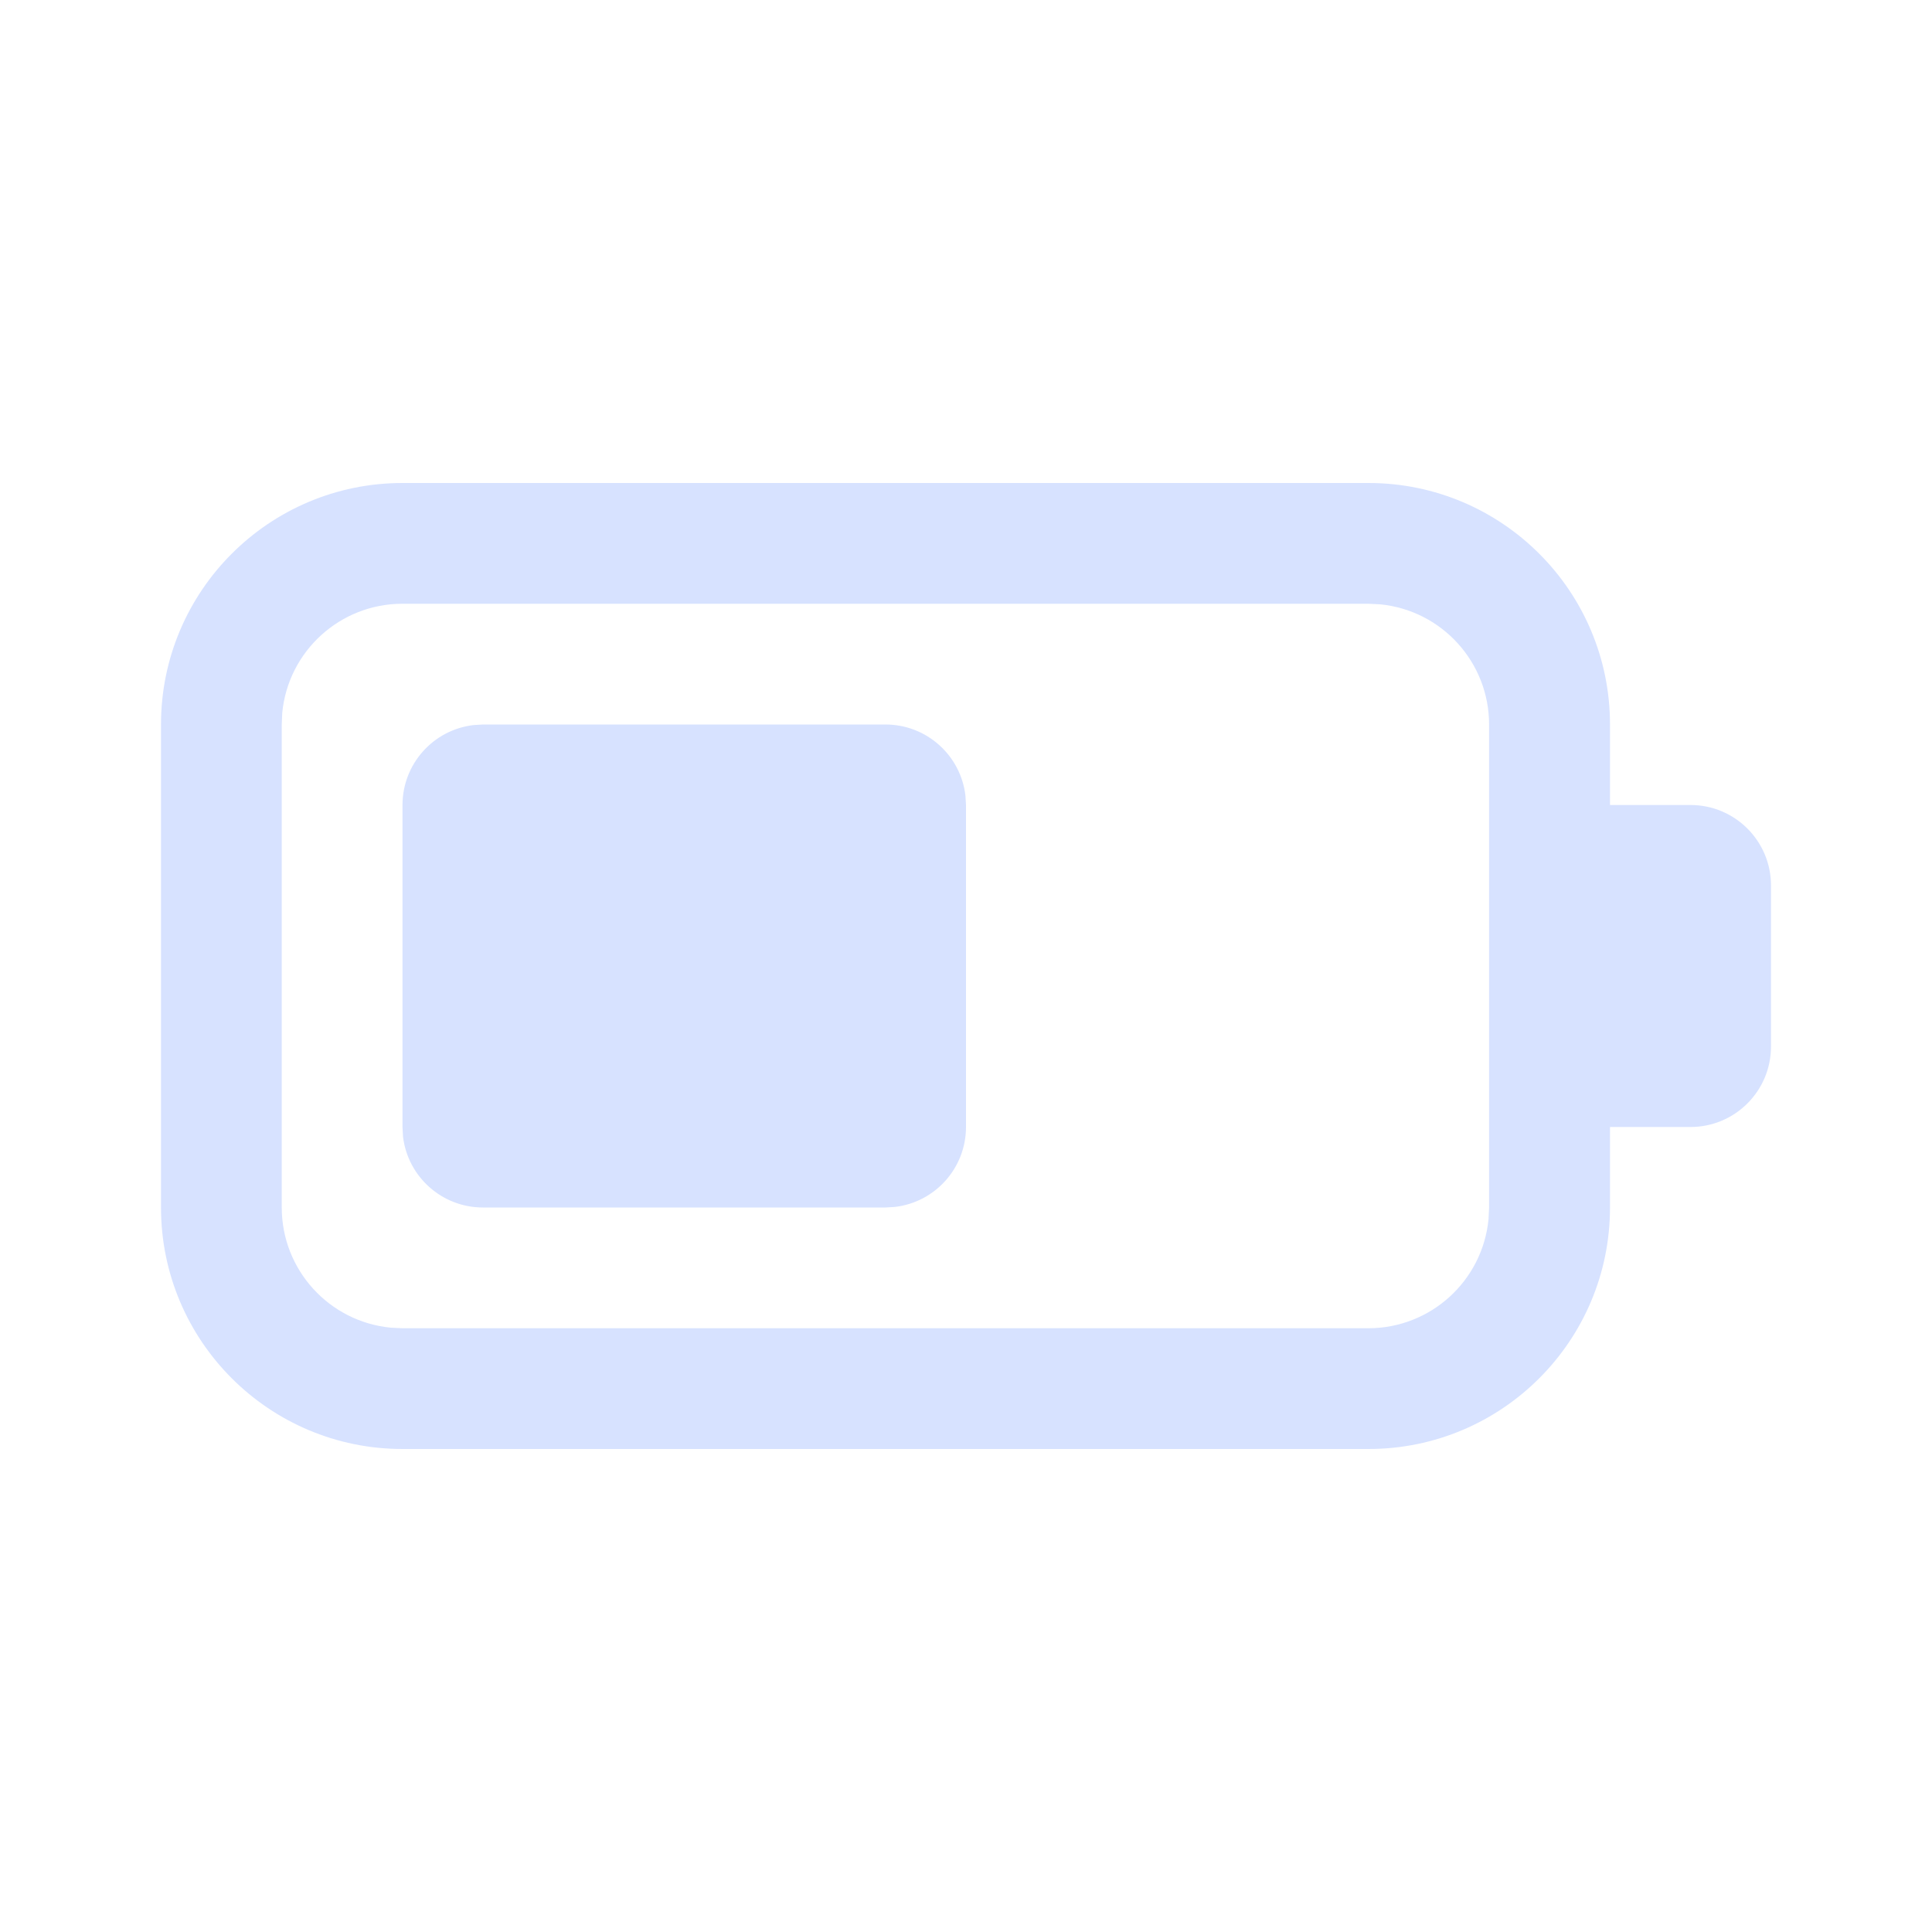
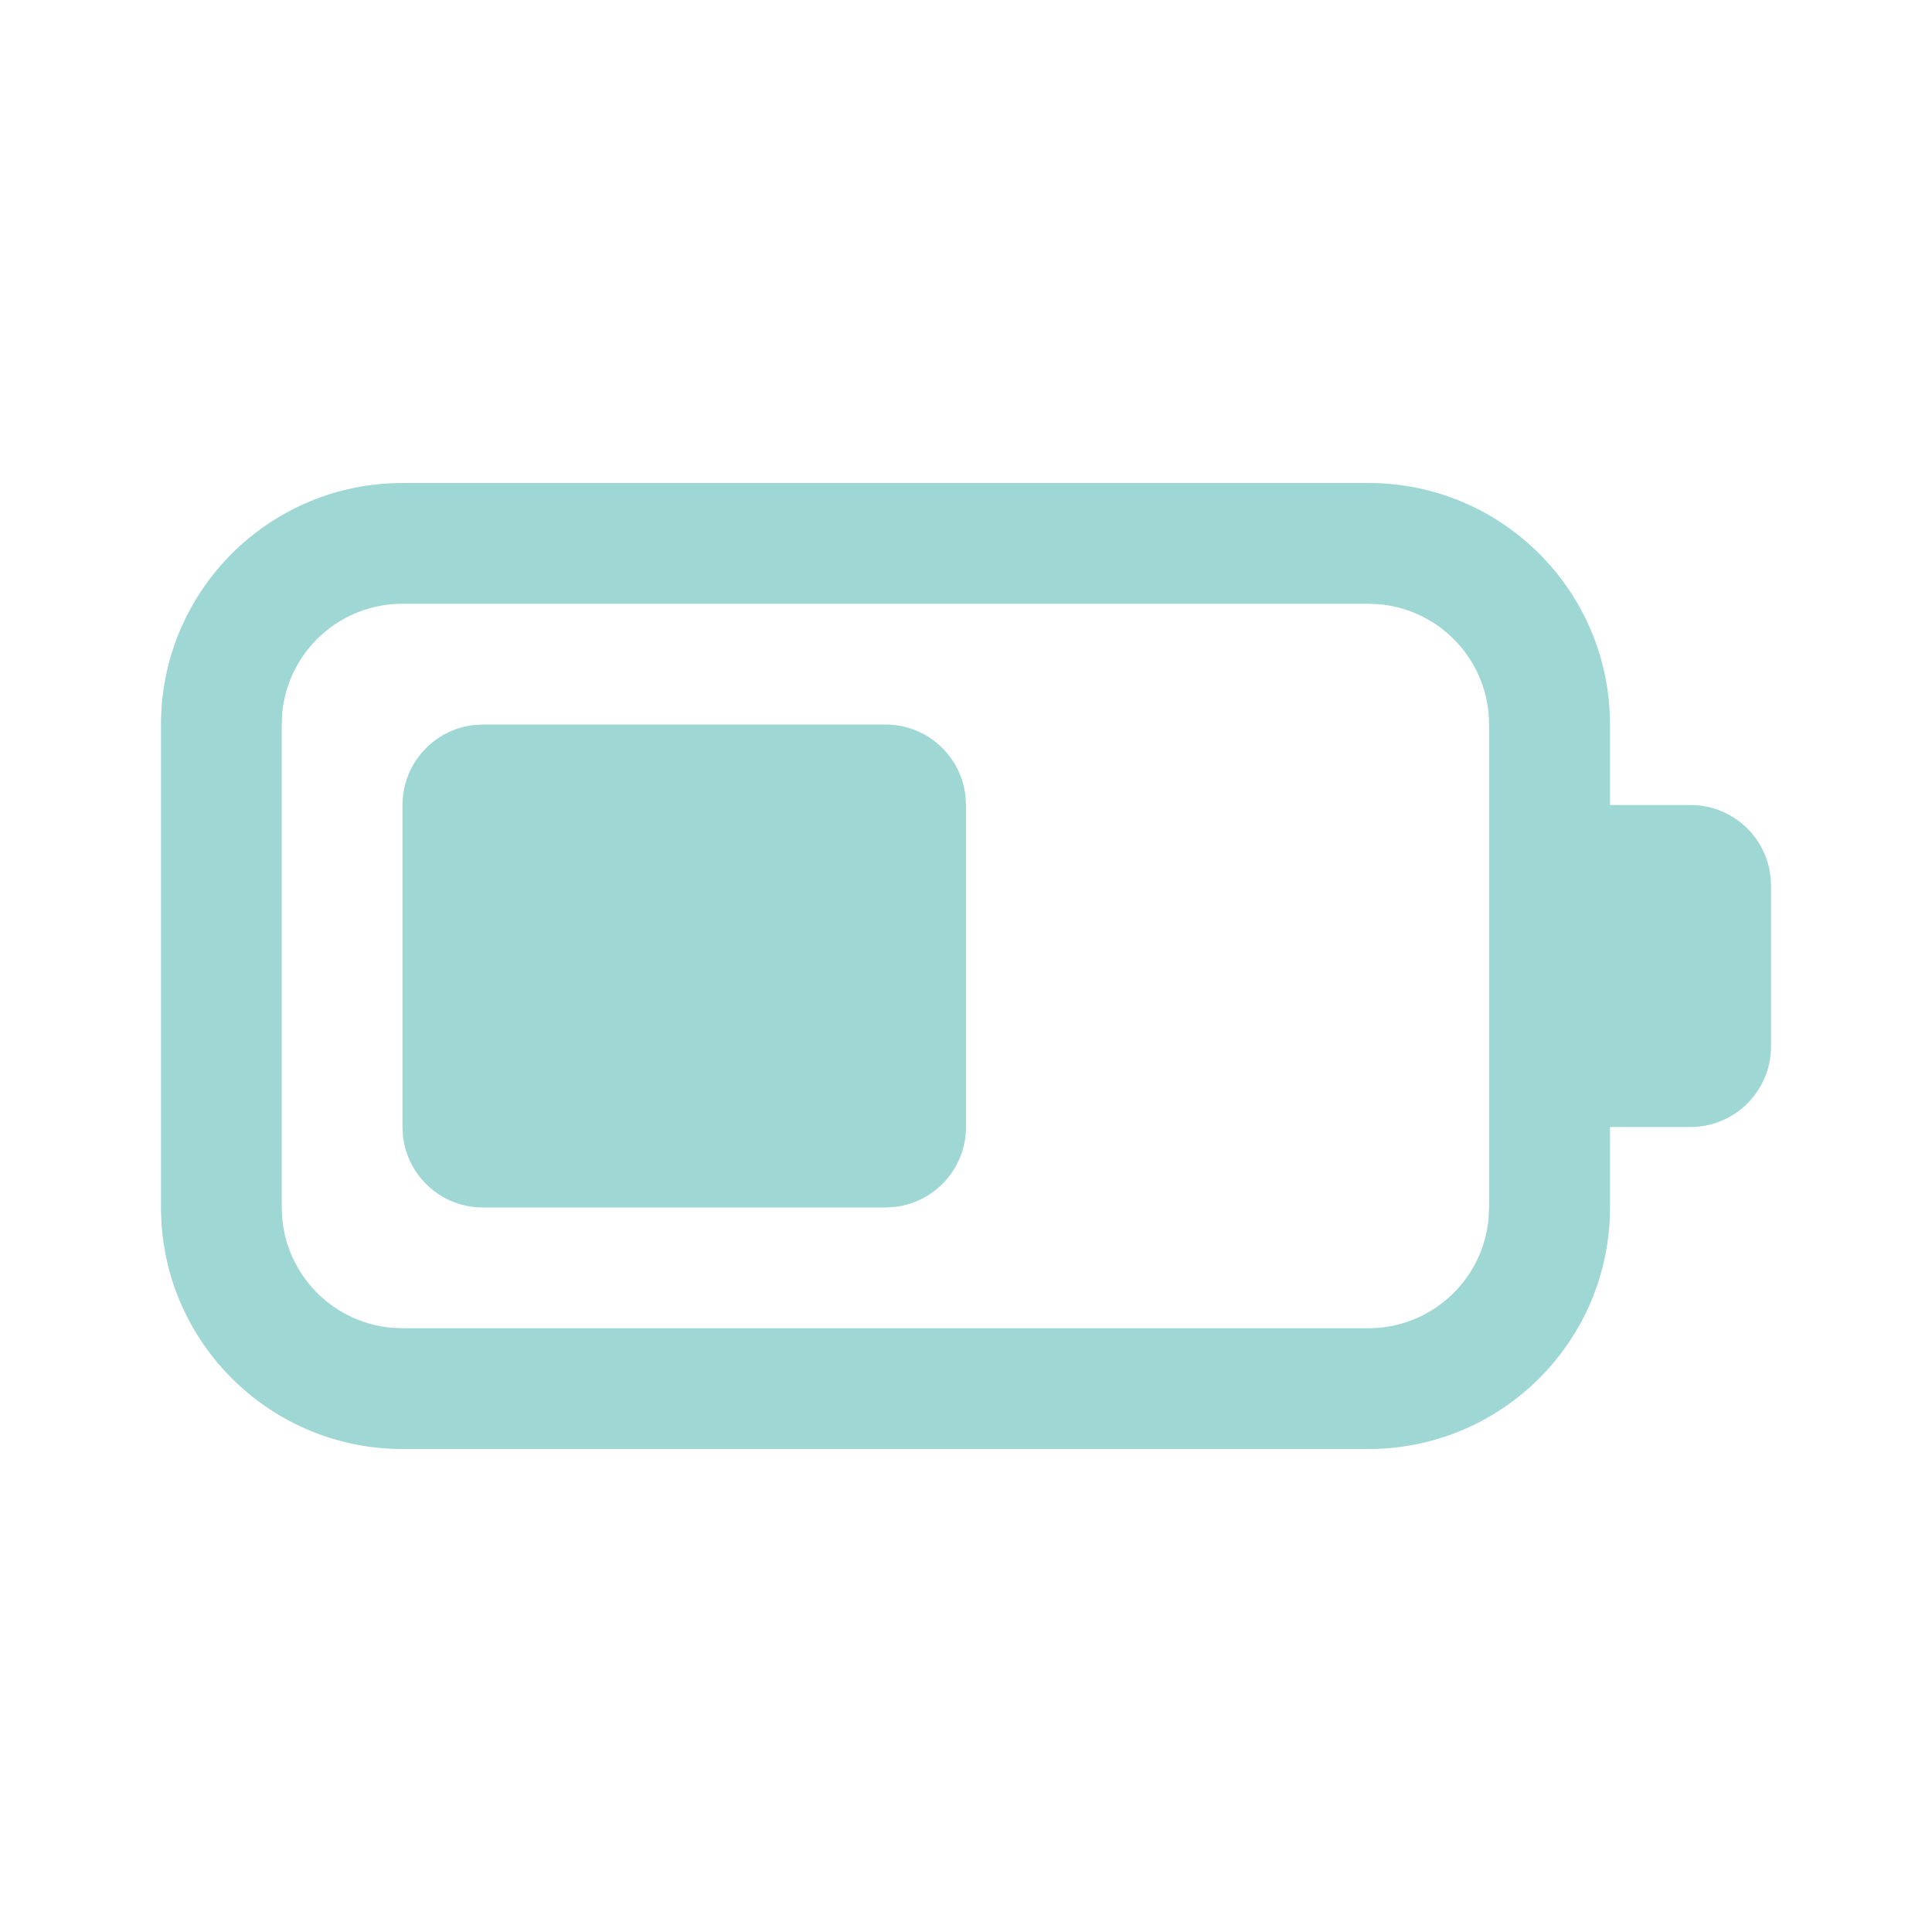
<svg xmlns="http://www.w3.org/2000/svg" width="24" height="24" fill="none" viewBox="0 0 24 24">
-   <path d="M17 6a3 3 0 0 1 3 3v1h1a1 1 0 0 1 1 1v2a1 1 0 0 1-1 1h-1v1a3 3 0 0 1-3 3H5a3 3 0 0 1-3-3V9a3 3 0 0 1 3-3h12Zm-.002 1.5H5a1.5 1.5 0 0 0-1.494 1.356L3.5 9v6a1.5 1.5 0 0 0 1.355 1.493L5 16.5h11.998a1.5 1.5 0 0 0 1.493-1.355l.007-.145V9a1.5 1.5 0 0 0-1.355-1.493l-.145-.007ZM6 9h5a1 1 0 0 1 .993.883L12 10v4a1 1 0 0 1-.883.993L11 15H6a1 1 0 0 1-.994-.883L5 14v-4a1 1 0 0 1 .883-.993L6 9h5-5Z" fill="#d7e2ff" />
+   <path d="M17 6a3 3 0 0 1 3 3v1h1a1 1 0 0 1 1 1v2a1 1 0 0 1-1 1h-1v1a3 3 0 0 1-3 3H5a3 3 0 0 1-3-3V9a3 3 0 0 1 3-3h12Zm-.002 1.5H5a1.5 1.5 0 0 0-1.494 1.356L3.5 9v6a1.5 1.5 0 0 0 1.355 1.493L5 16.5h11.998a1.5 1.5 0 0 0 1.493-1.355l.007-.145V9a1.5 1.5 0 0 0-1.355-1.493l-.145-.007ZM6 9h5a1 1 0 0 1 .993.883L12 10v4a1 1 0 0 1-.883.993L11 15H6a1 1 0 0 1-.994-.883L5 14v-4a1 1 0 0 1 .883-.993L6 9h5-5Z" fill="#9fd7d5" />
</svg>
